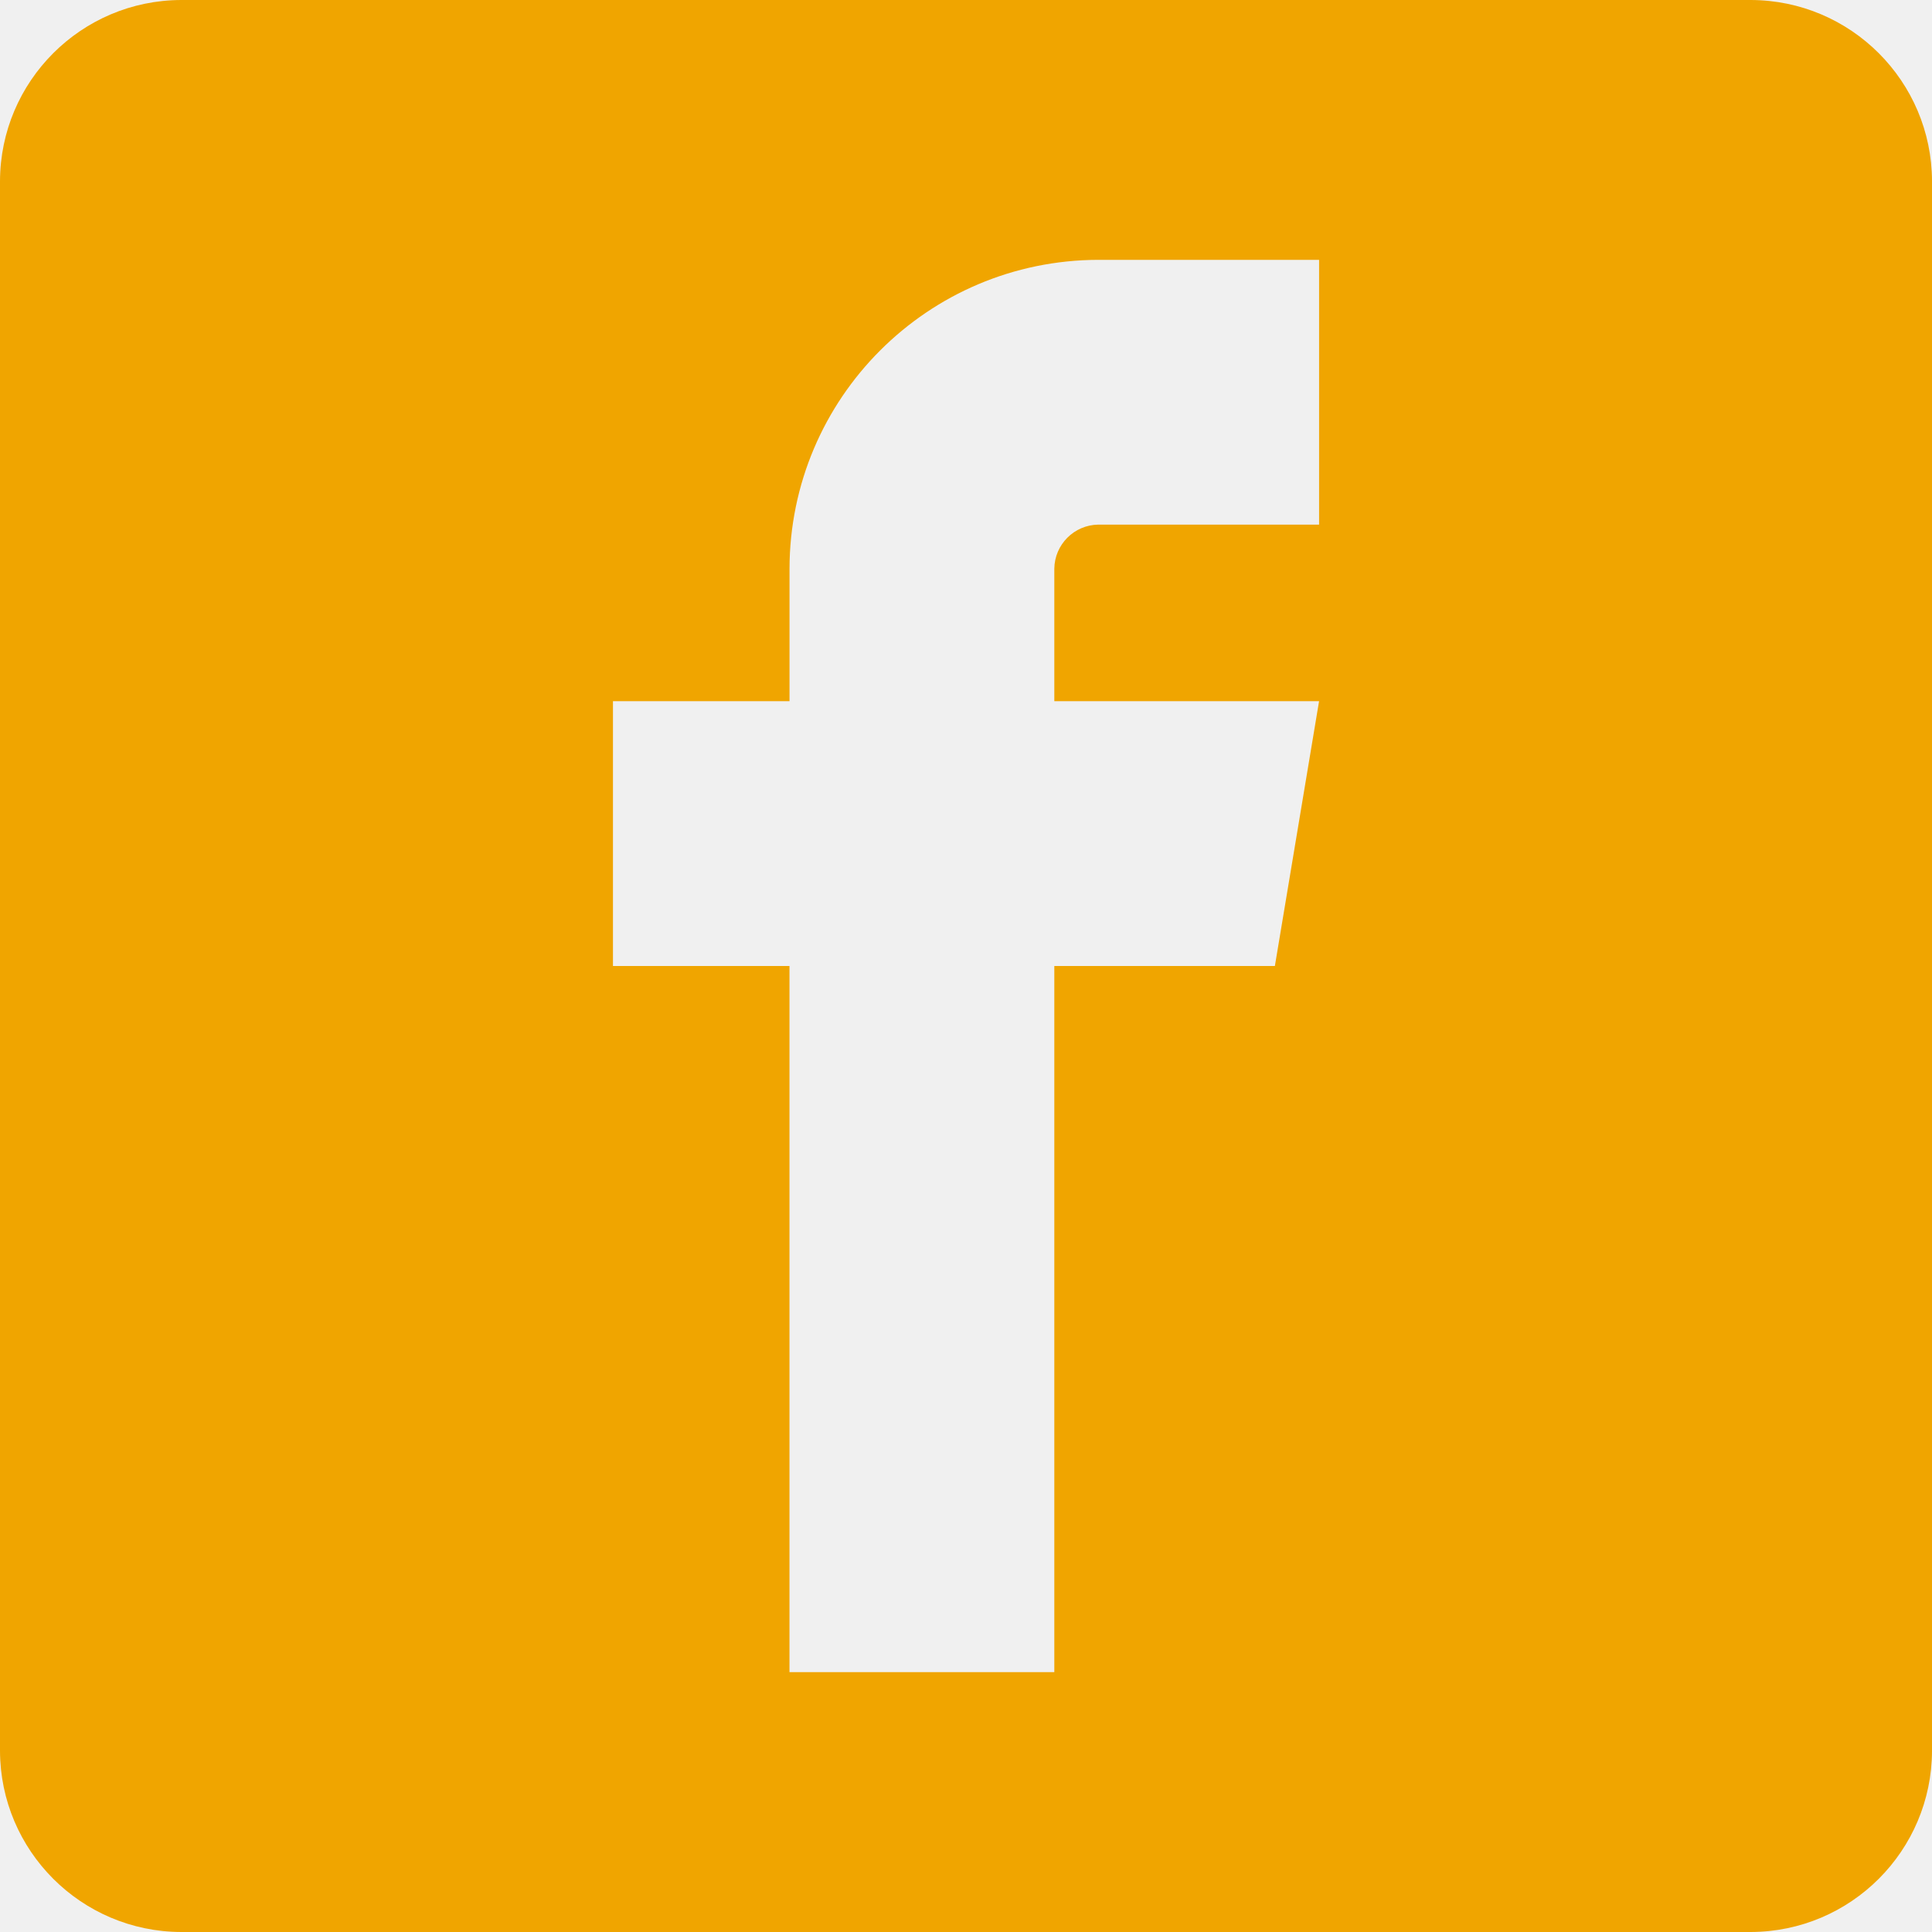
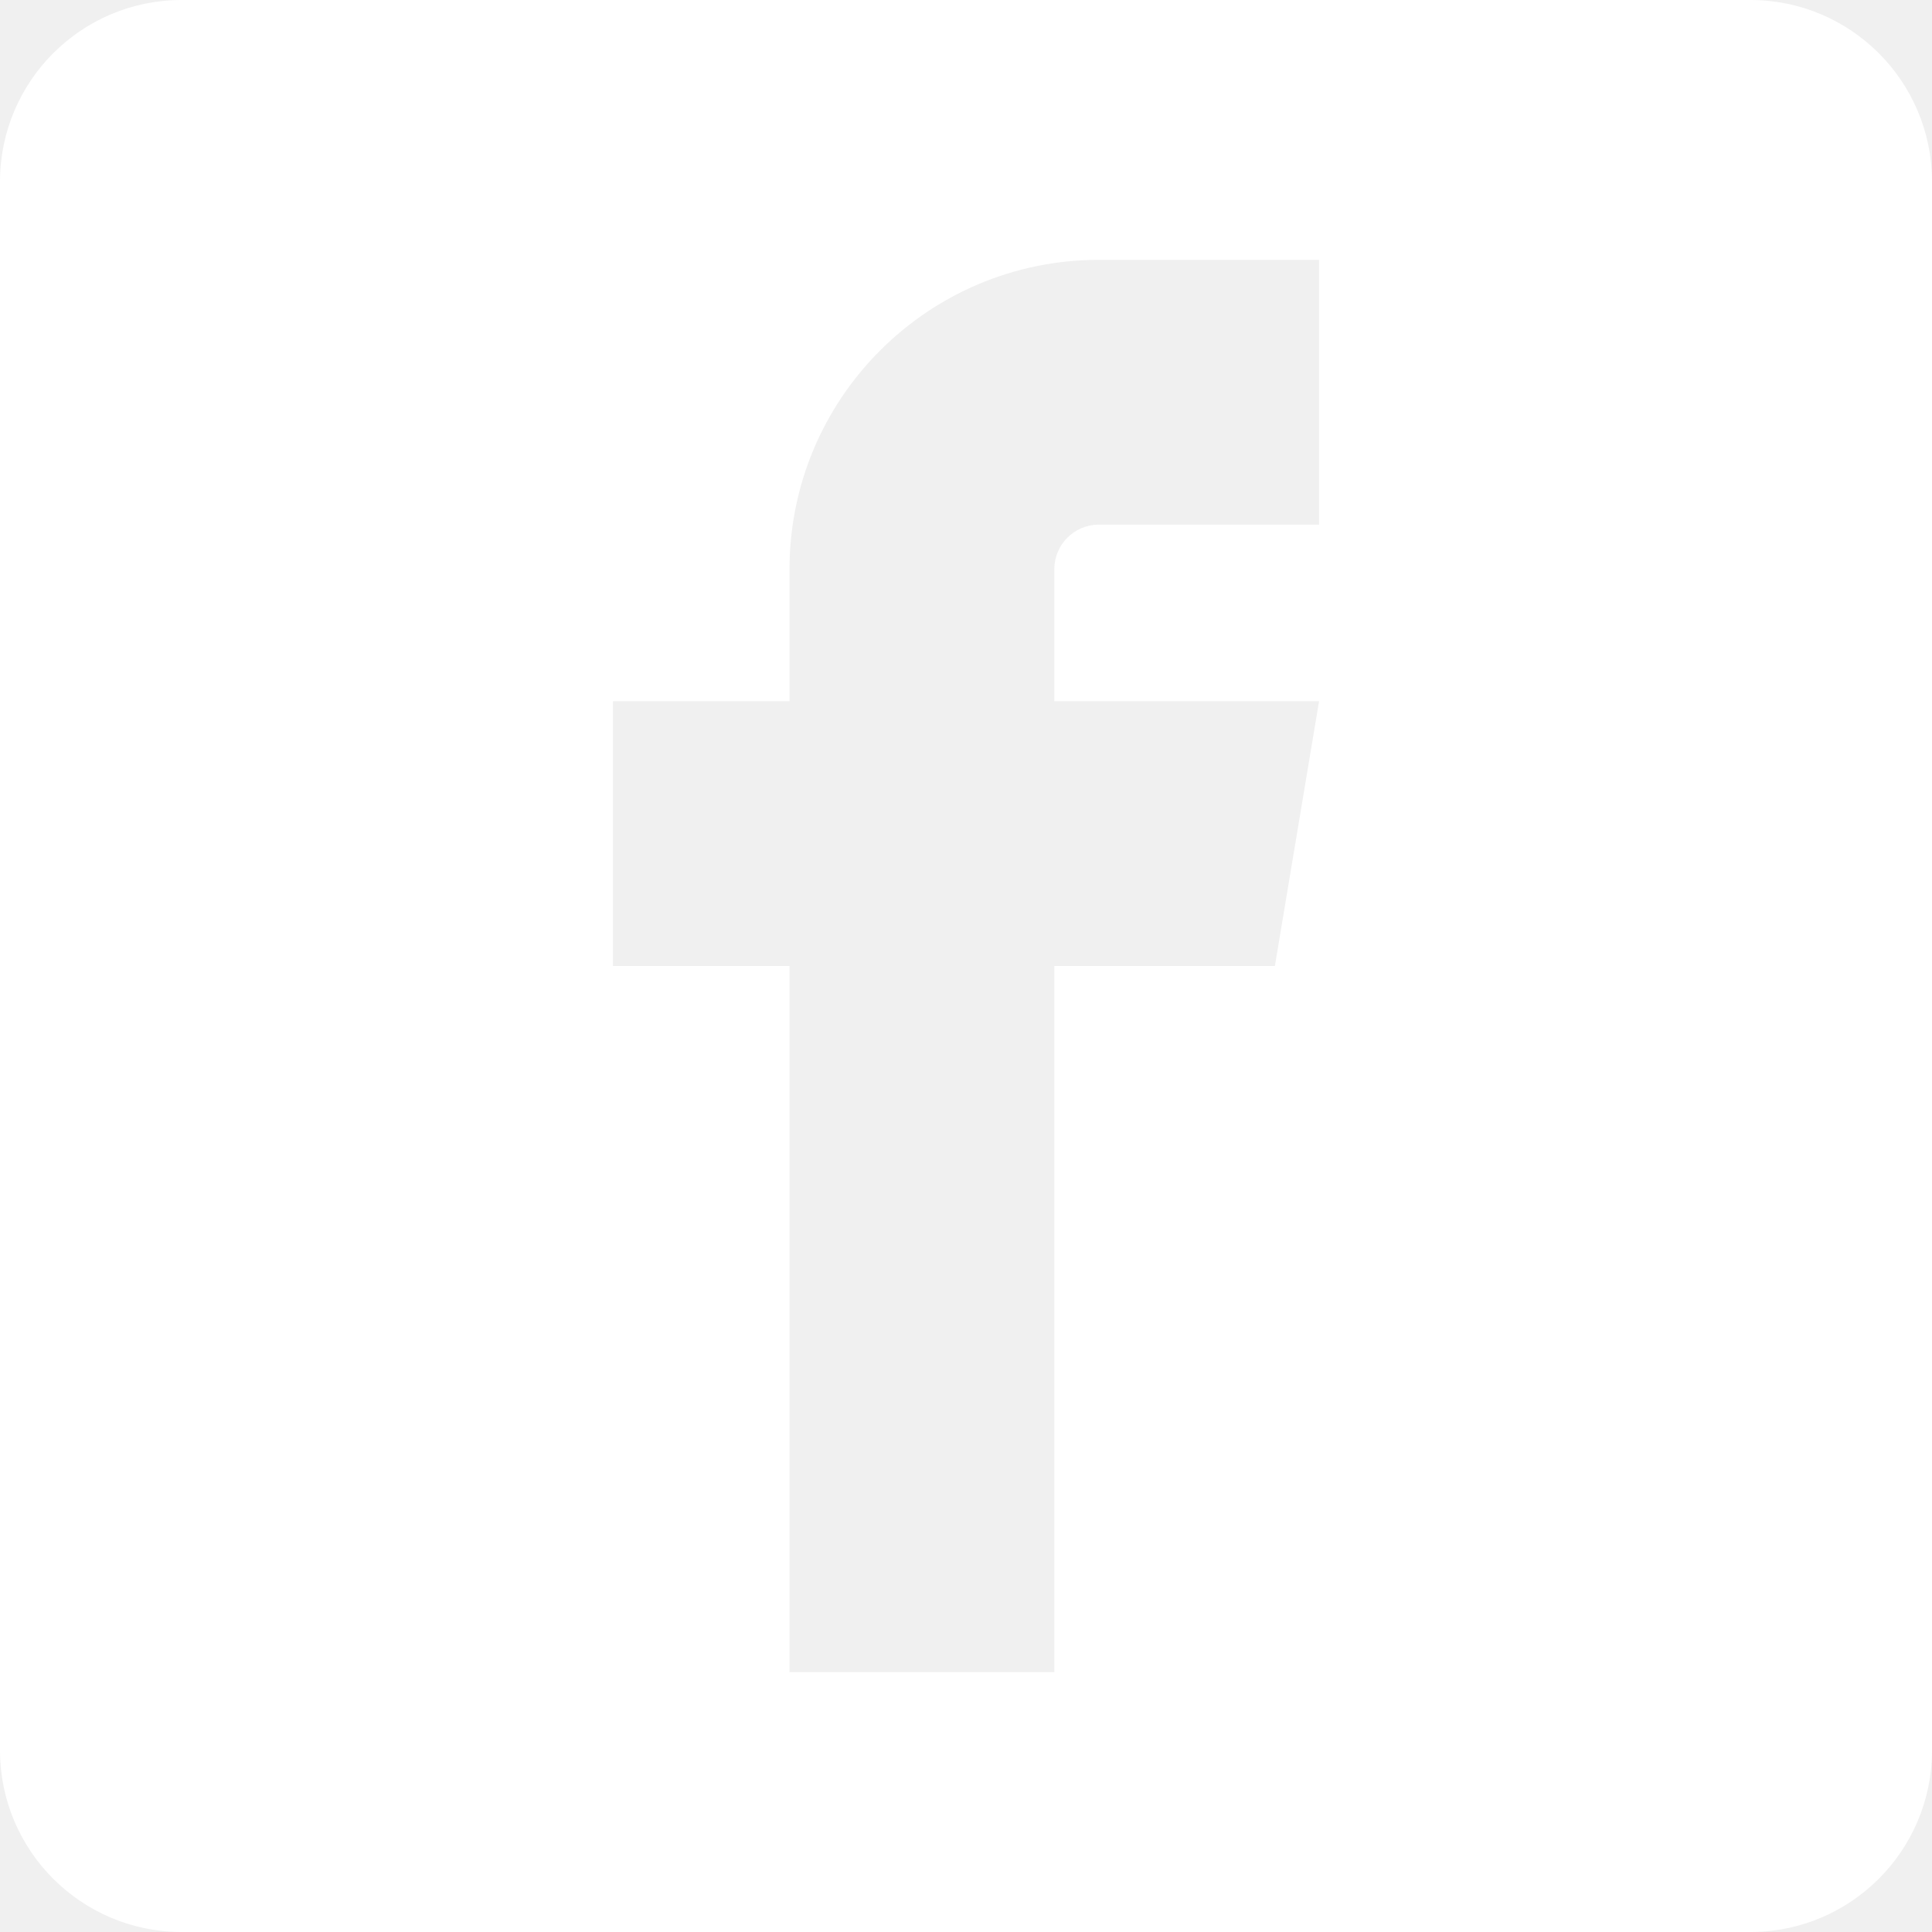
<svg xmlns="http://www.w3.org/2000/svg" width="116.86" height="116.86" viewBox="0 0 116.86 116.86">
-   <path id="fb" d="M105.89-.012H10.945A10.991,10.991,0,0,0-.013,10.946v94.945a10.991,10.991,0,0,0,10.958,10.957H105.89a10.991,10.991,0,0,0,10.958-10.957V10.945A10.991,10.991,0,0,0,105.89-.012ZM66.418,31.722H79.774V15.705H66.418A18.715,18.715,0,0,0,47.742,34.392V42.4H37.063V58.418H47.74v42.713H63.759V58.418H77.1L79.773,42.4H63.759V34.392a2.7,2.7,0,0,1,2.659-2.672v0Z" transform="translate(0.013 0.012)" fill="#f0a500" fill-rule="evenodd" />
+   <path id="fb" d="M105.89-.012H10.945A10.991,10.991,0,0,0-.013,10.946v94.945a10.991,10.991,0,0,0,10.958,10.957H105.89a10.991,10.991,0,0,0,10.958-10.957V10.945A10.991,10.991,0,0,0,105.89-.012ZM66.418,31.722H79.774V15.705H66.418A18.715,18.715,0,0,0,47.742,34.392V42.4H37.063V58.418H47.74v42.713H63.759V58.418H77.1L79.773,42.4H63.759V34.392a2.7,2.7,0,0,1,2.659-2.672v0Z" transform="translate(0.013 0.012)" fill="#fff" fill-rule="evenodd" />
</svg>
